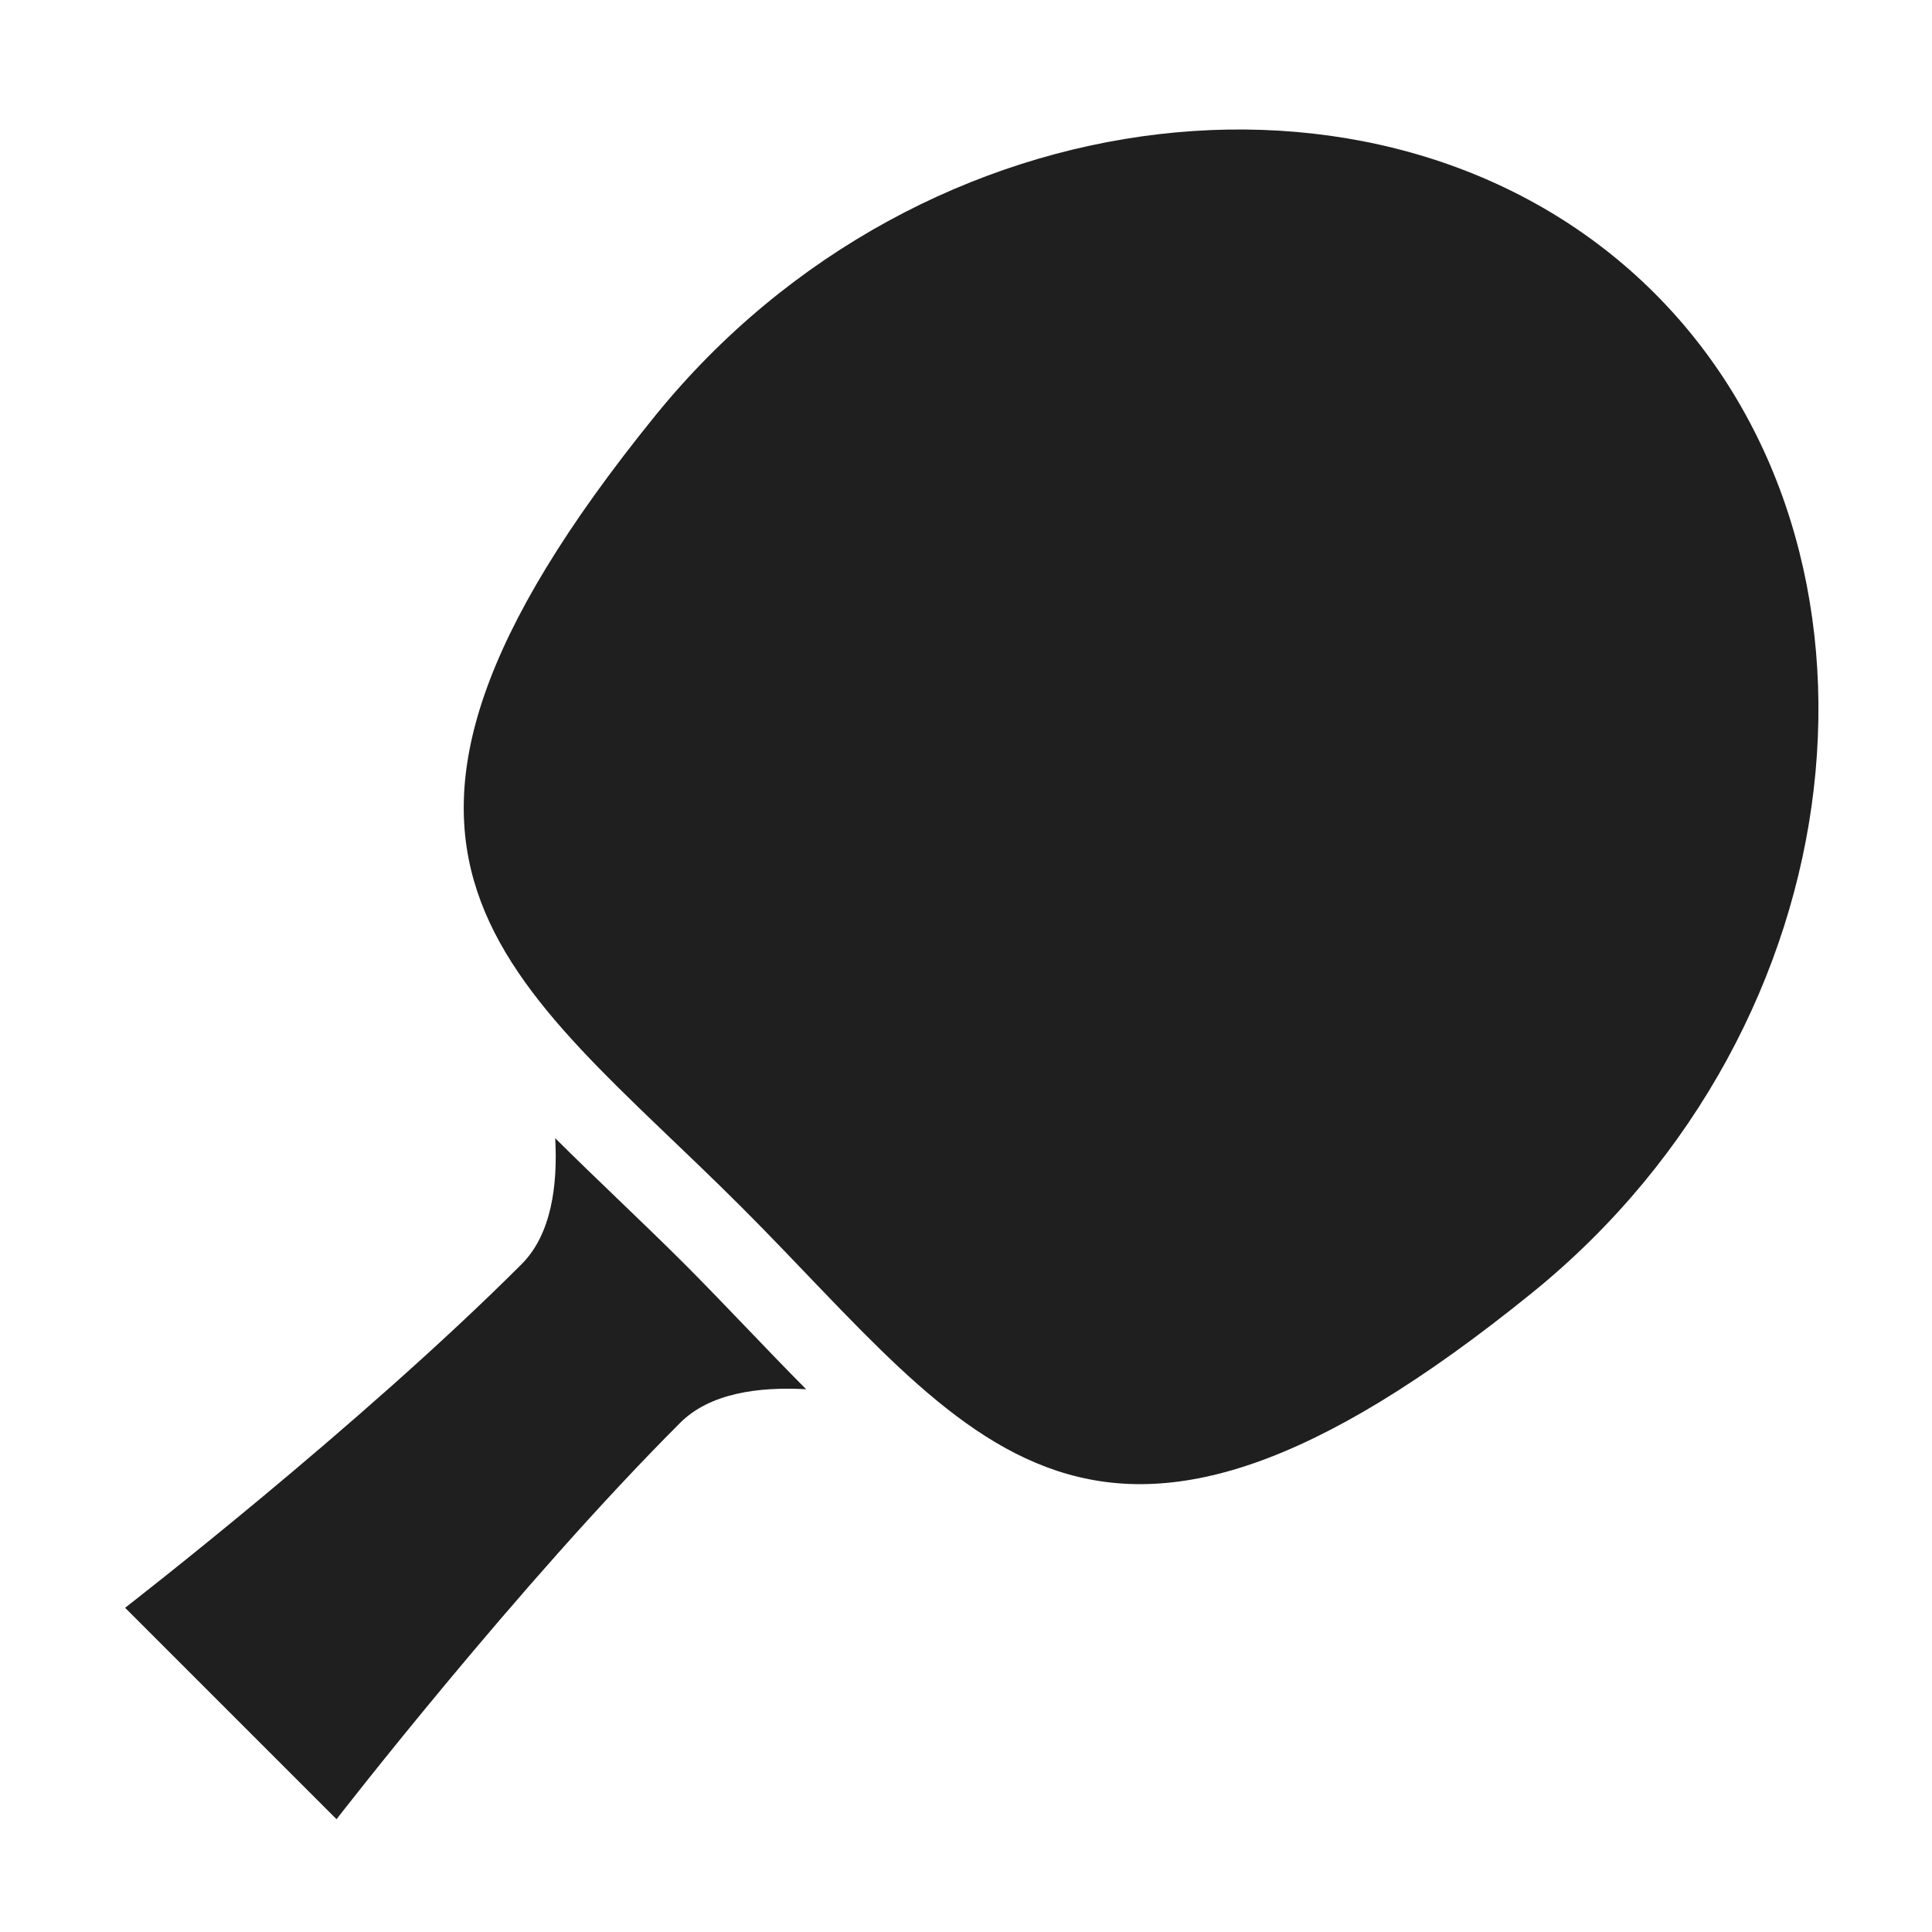
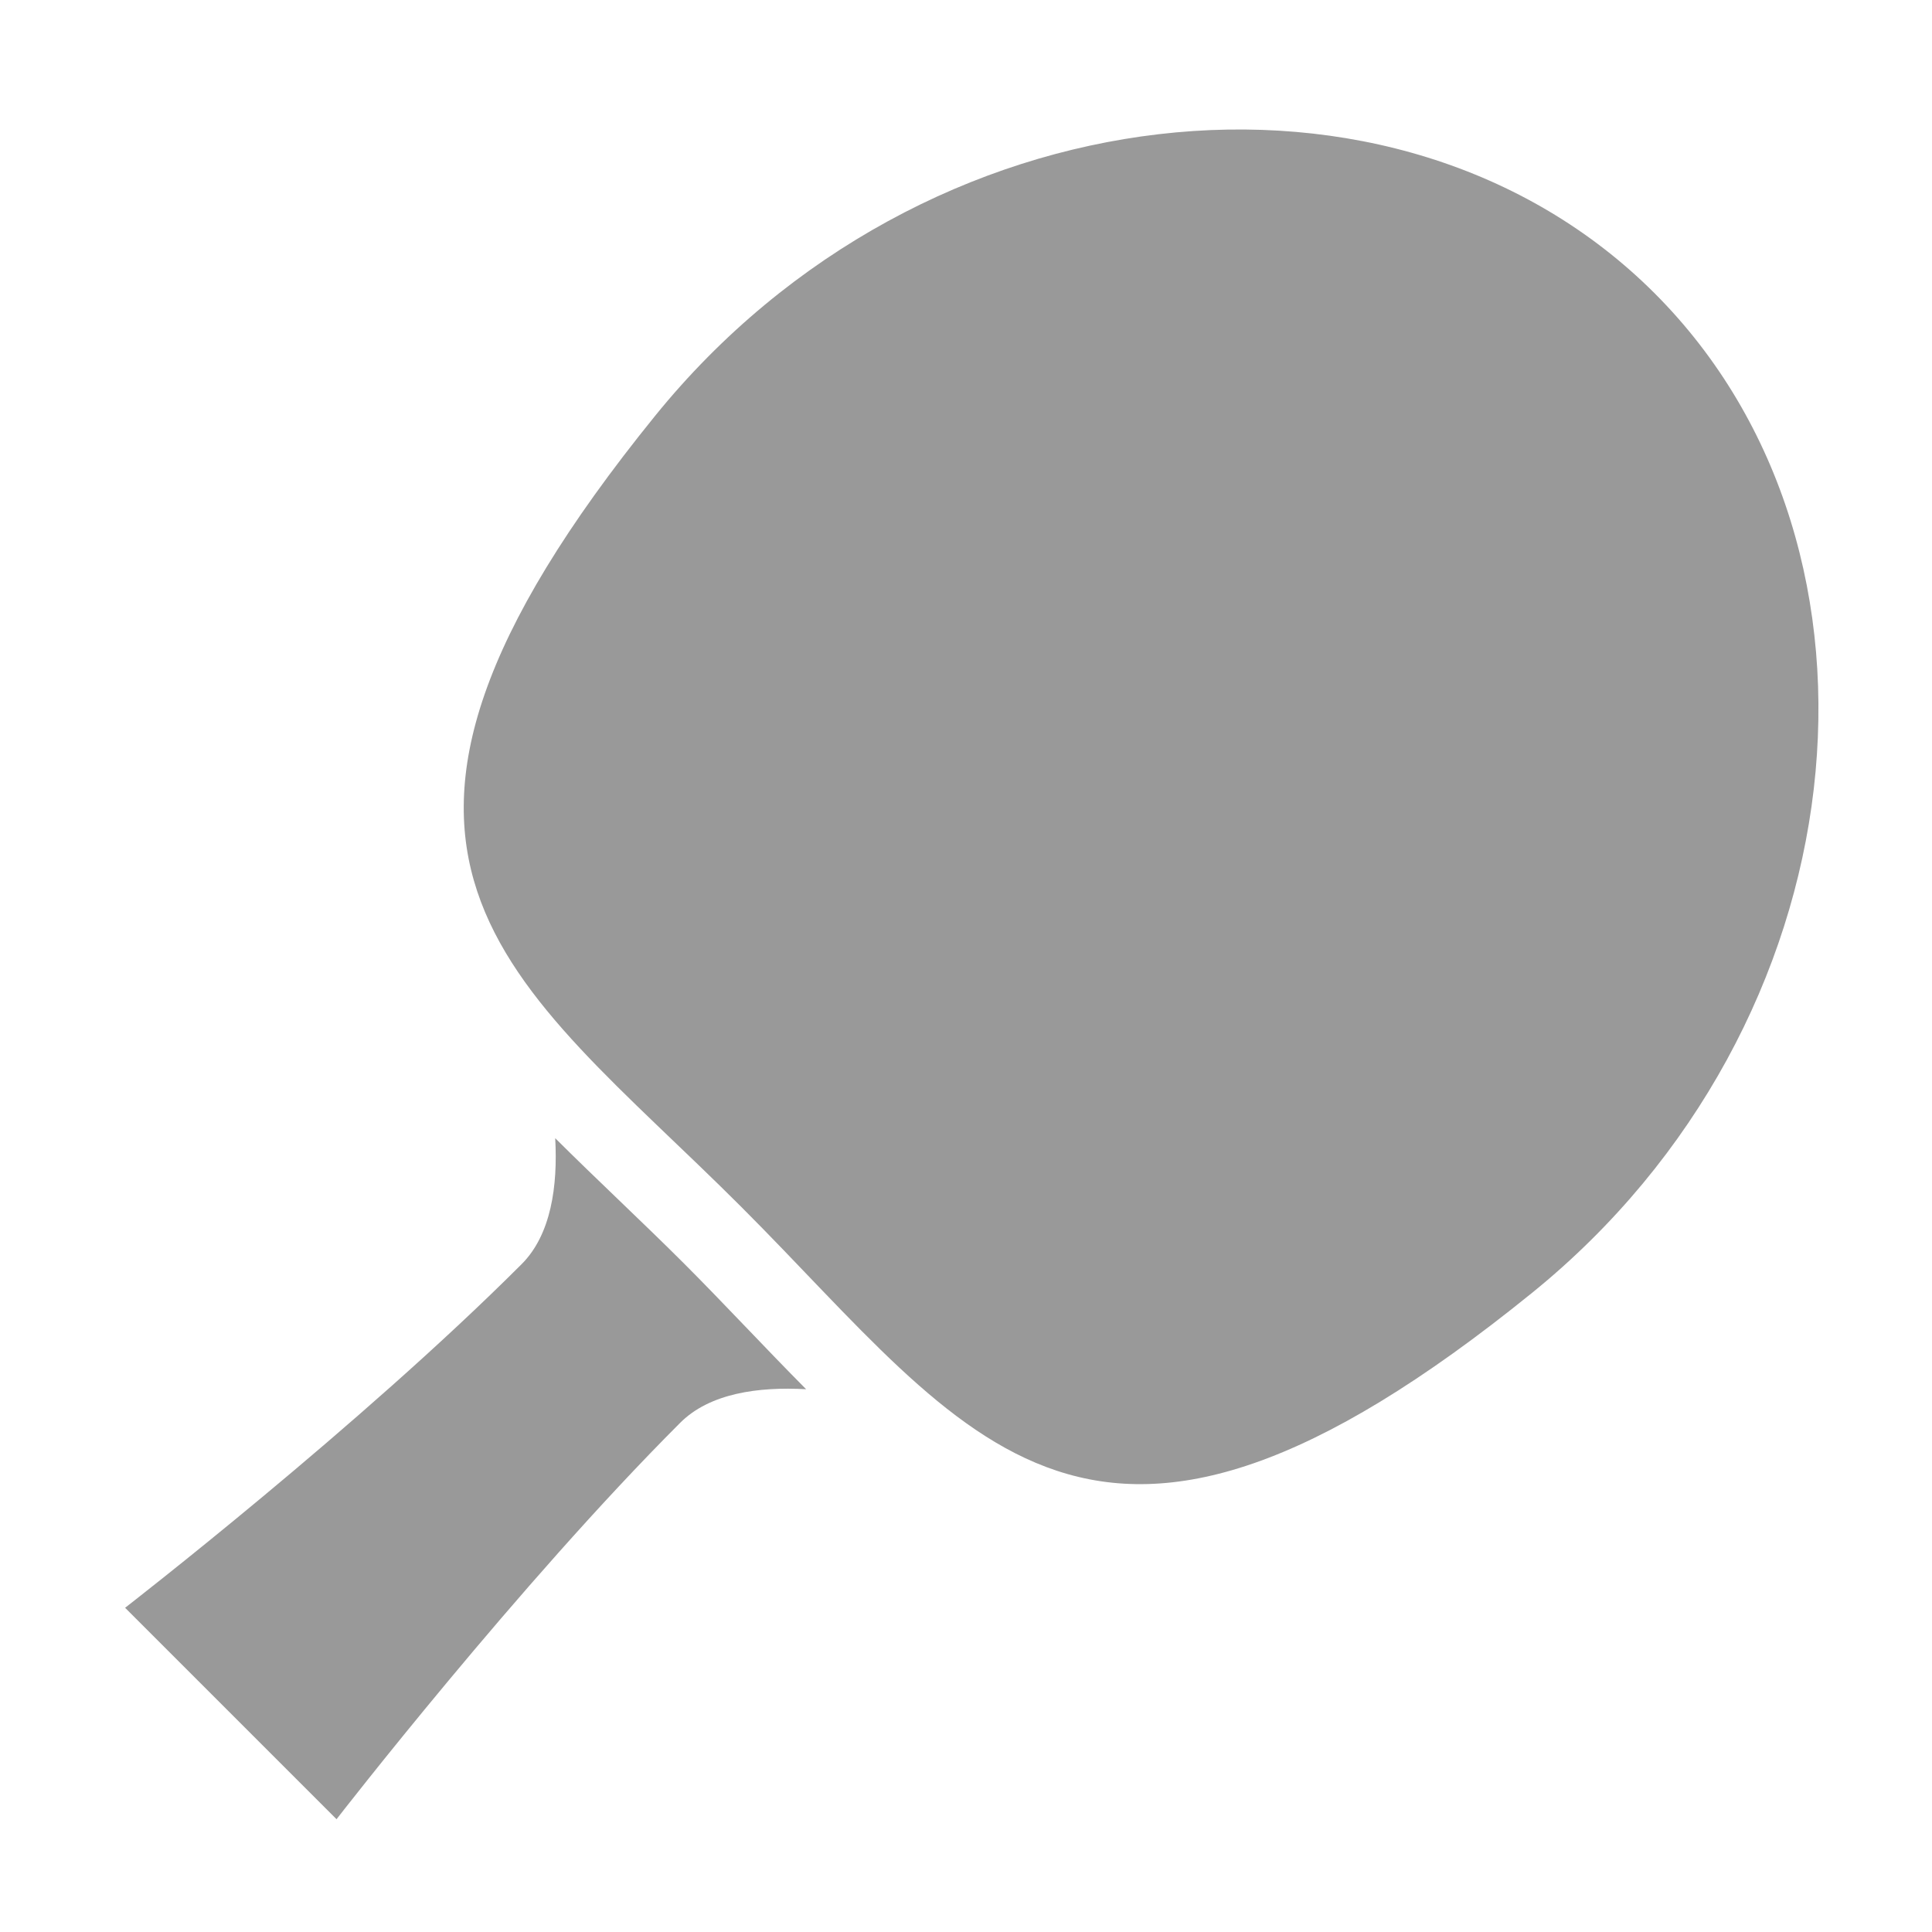
<svg xmlns="http://www.w3.org/2000/svg" width="16" height="16" viewBox="0 0 16 16" fill="none">
-   <path d="M13.703 2.429C11.572 0.299 7.644 0.707 5.426 3.443C2.451 7.114 4.232 8.088 6.138 9.994C8.044 11.9 9.018 13.68 12.689 10.706C15.425 8.488 15.833 4.56 13.703 2.429Z" fill="#1F1F1F" />
-   <path d="M5.666 10.465C5.331 10.13 4.94 9.767 4.598 9.426C4.62 9.822 4.564 10.225 4.32 10.469C2.975 11.814 1.051 13.303 1.036 13.315L2.787 15.066C2.805 15.043 4.291 13.125 5.633 11.783C5.878 11.538 6.28 11.483 6.676 11.505C6.343 11.17 5.992 10.791 5.666 10.465Z" fill="#1F1F1F" />
+   <path d="M13.703 2.429C11.572 0.299 7.644 0.707 5.426 3.443C2.451 7.114 4.232 8.088 6.138 9.994C8.044 11.9 9.018 13.68 12.689 10.706C15.425 8.488 15.833 4.56 13.703 2.429Z" fill="#999999" />
+   <path d="M5.666 10.465C5.331 10.13 4.94 9.767 4.598 9.426C4.62 9.822 4.564 10.225 4.32 10.469C2.975 11.814 1.051 13.303 1.036 13.315L2.787 15.066C2.805 15.043 4.291 13.125 5.633 11.783C5.878 11.538 6.28 11.483 6.676 11.505C6.343 11.17 5.992 10.791 5.666 10.465Z" fill="#999999" />
</svg>
